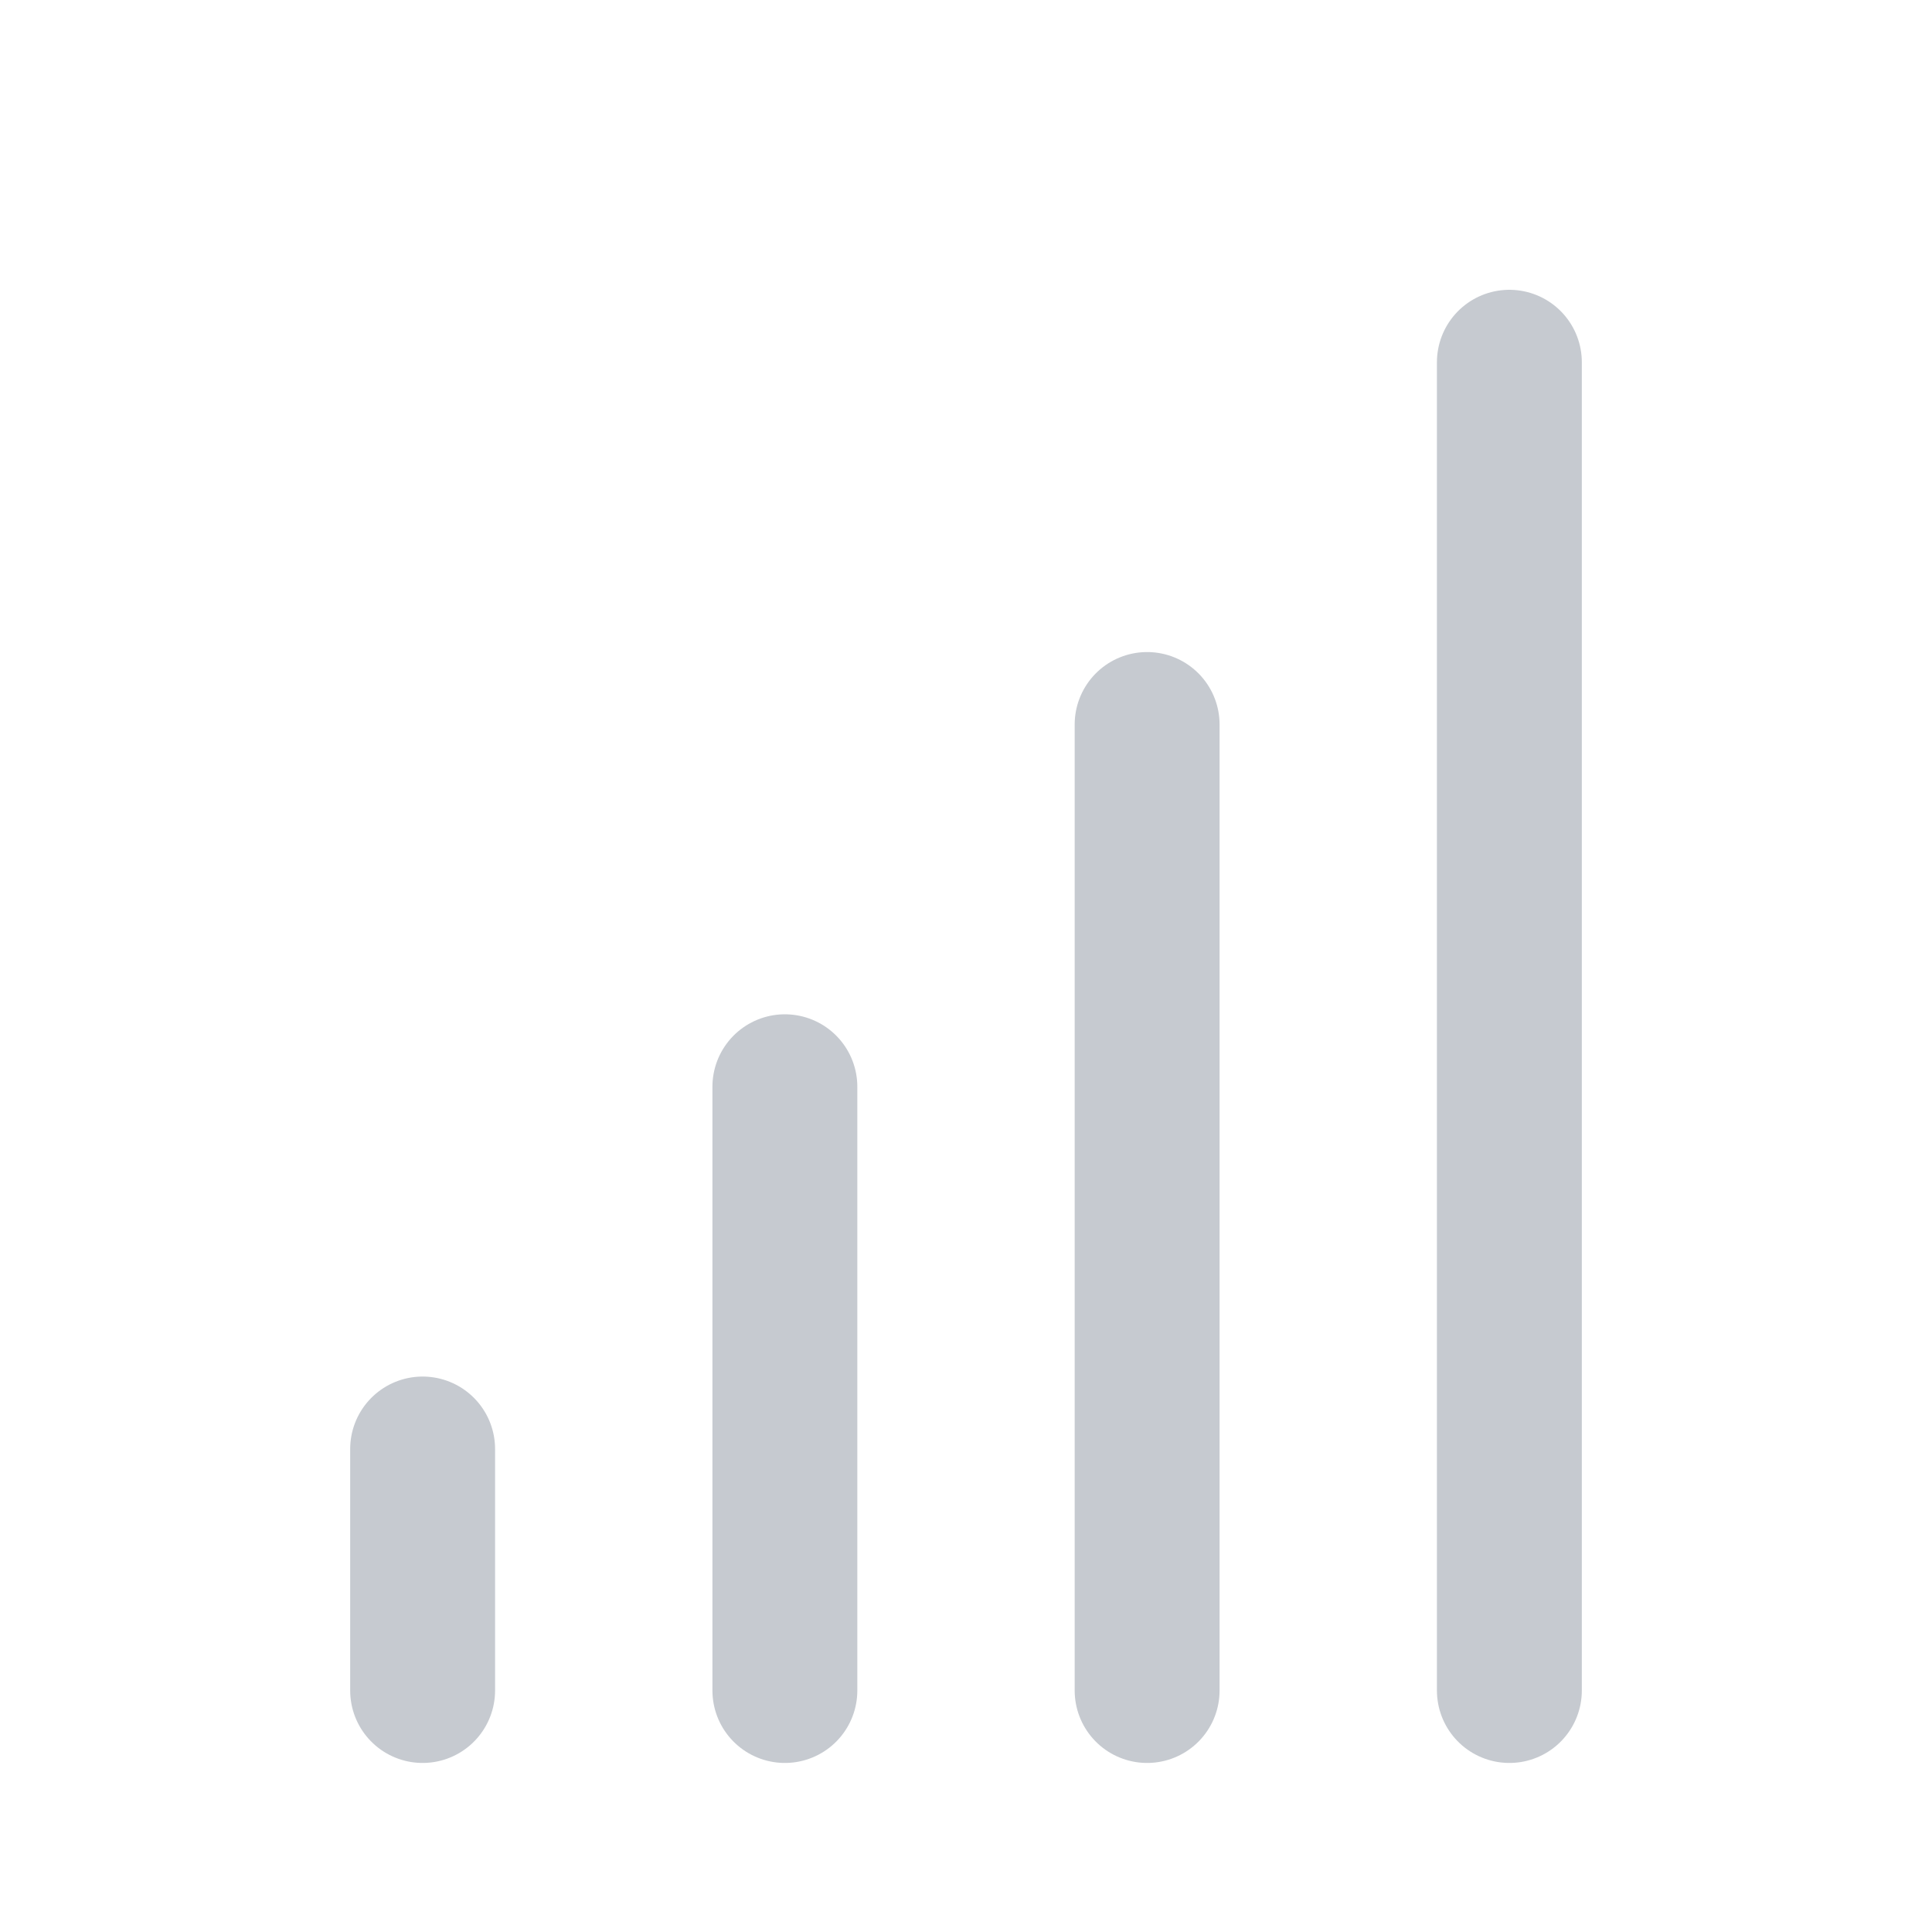
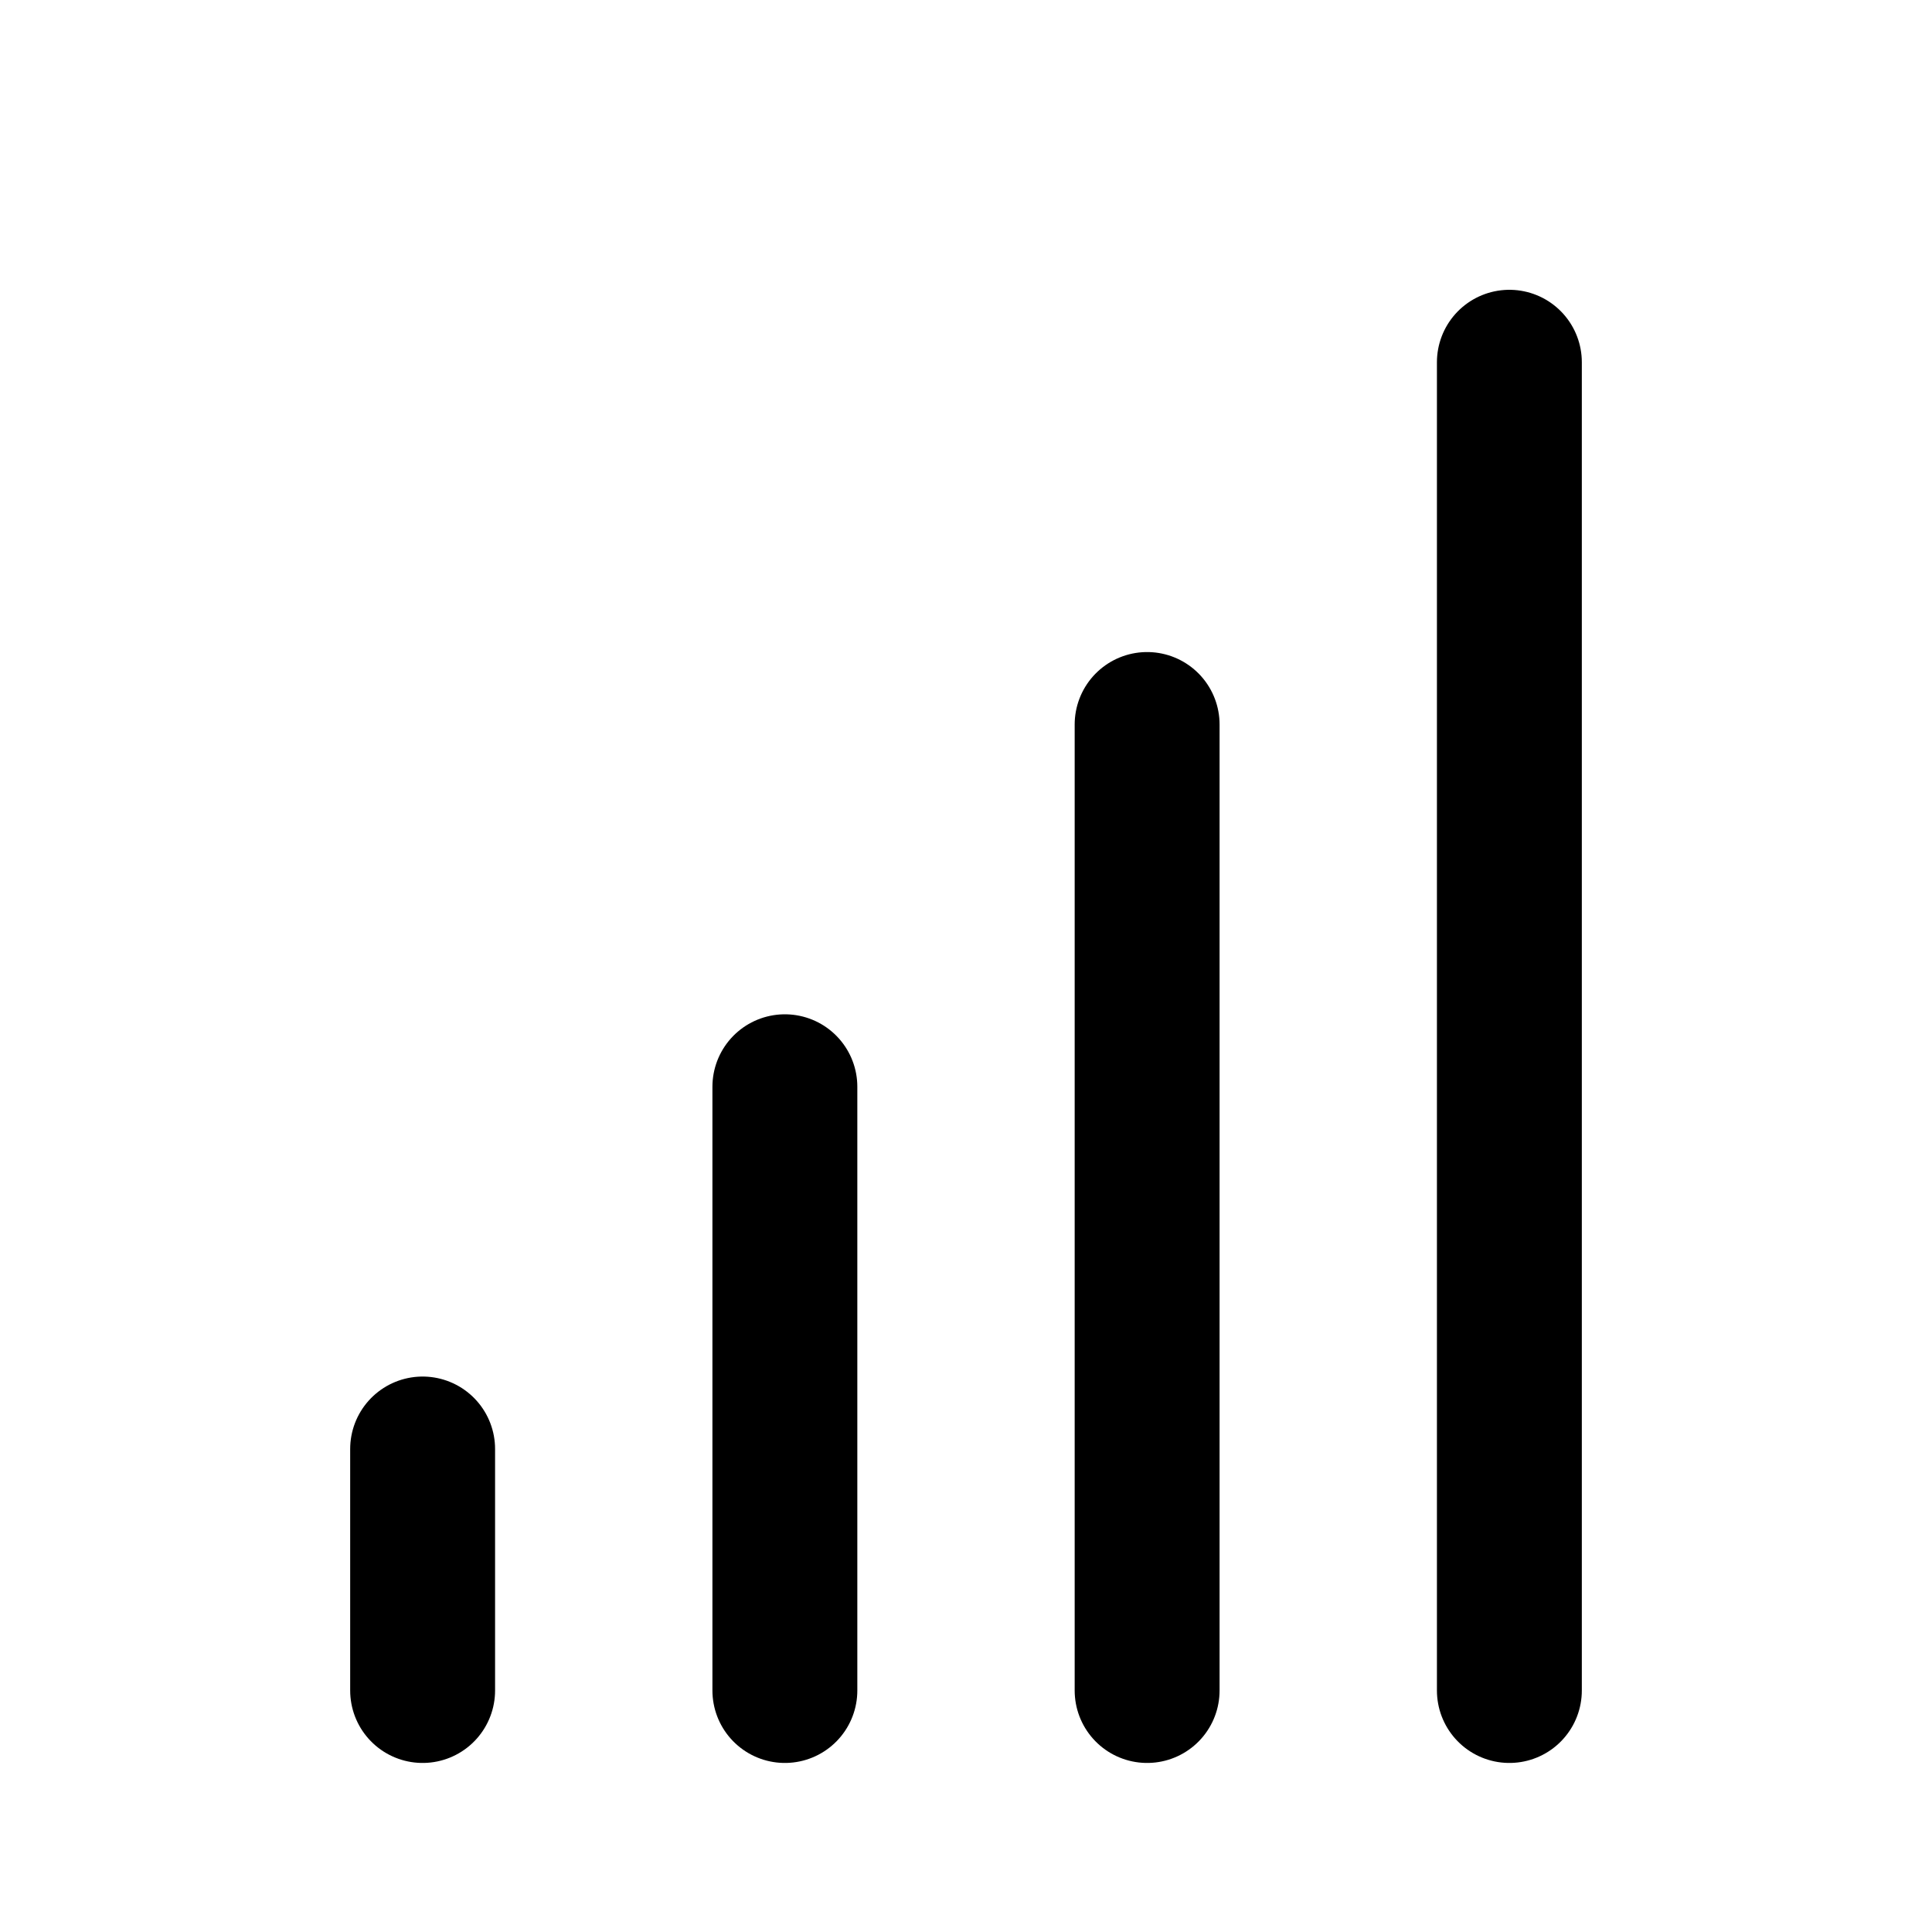
<svg xmlns="http://www.w3.org/2000/svg" width="16" height="16" viewBox="0 0 16 16" fill="none">
-   <path d="M12.5 3V14" stroke="#C6CAD0" stroke-width="1.2" stroke-linecap="round" />
-   <path d="M9.5 6V14" stroke="#C6CAD0" stroke-width="1.2" stroke-linecap="round" />
-   <path d="M6.5 9V14" stroke="#C6CAD0" stroke-width="1.2" stroke-linecap="round" />
-   <path d="M3.5 12V14" stroke="#C6CAD0" stroke-width="1.2" stroke-linecap="round" />
+   <path d="M12.5 3V14" stroke="currentColor" stroke-width="1.2" stroke-linecap="round" />
+   <path d="M9.5 6V14" stroke="currentColor" stroke-width="1.2" stroke-linecap="round" />
+   <path d="M6.5 9V14" stroke="currentColor" stroke-width="1.2" stroke-linecap="round" />
+   <path d="M3.5 12V14" stroke="currentColor" stroke-width="1.2" stroke-linecap="round" />
</svg>
